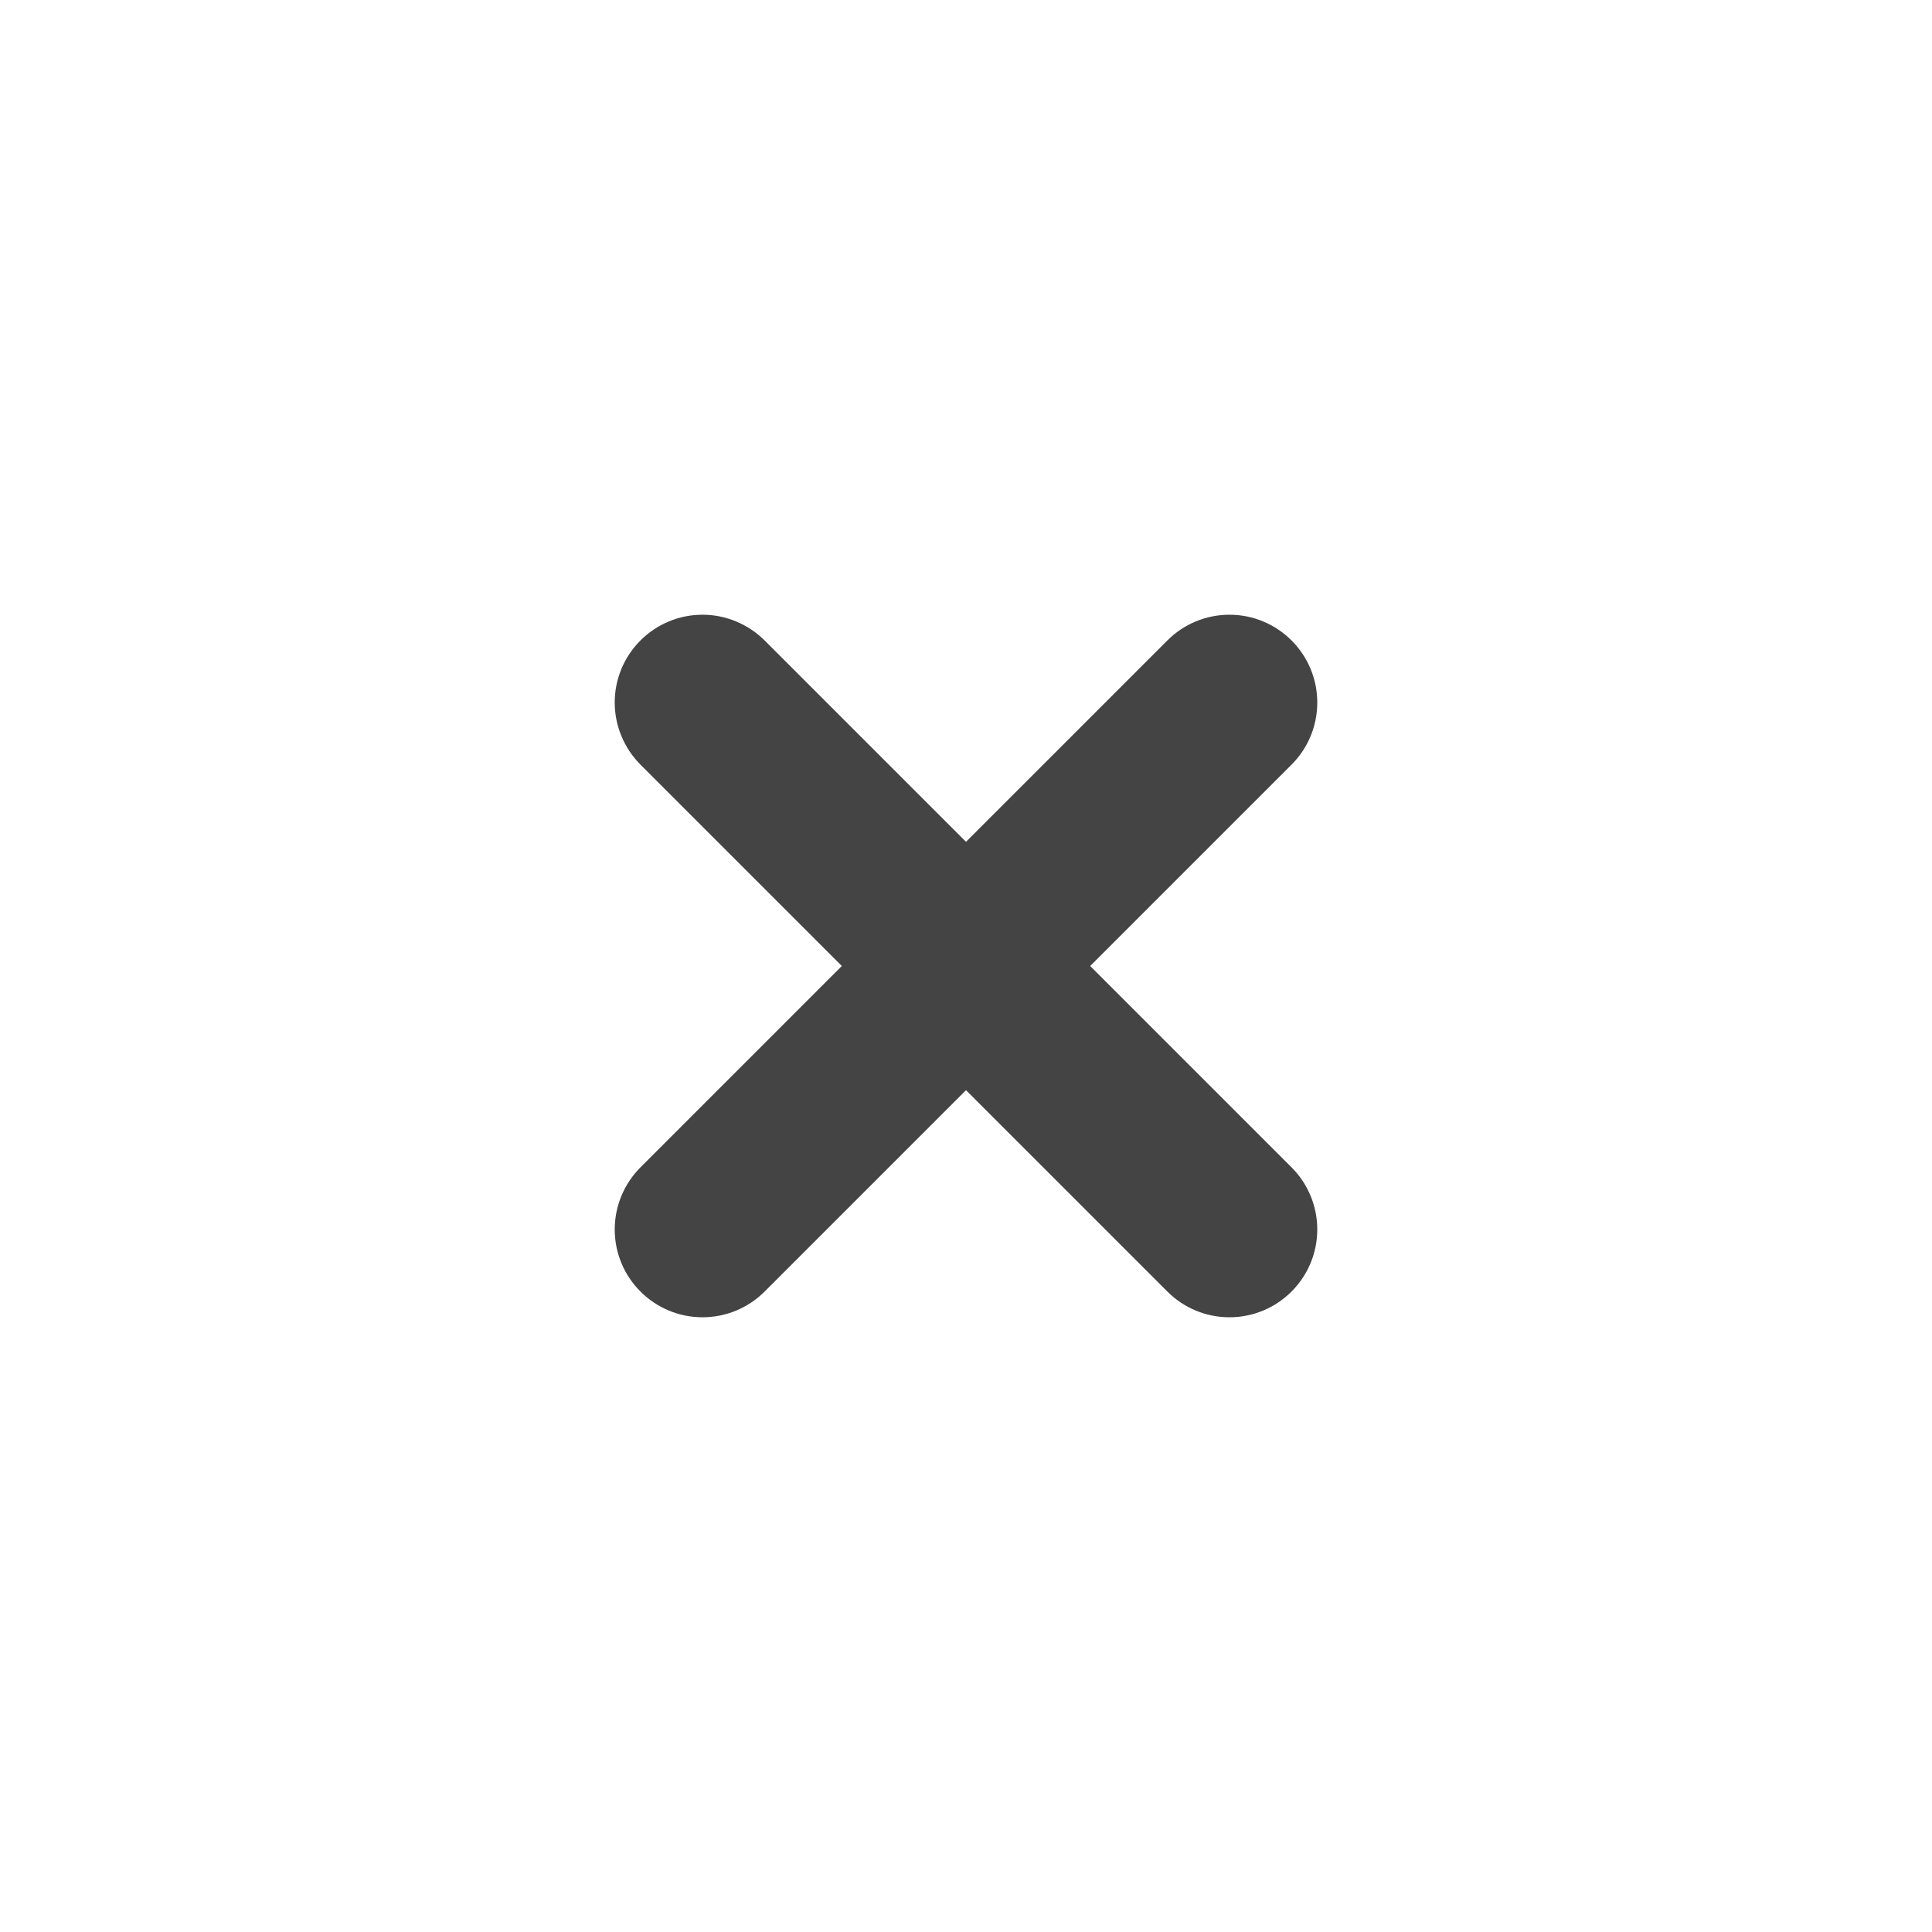
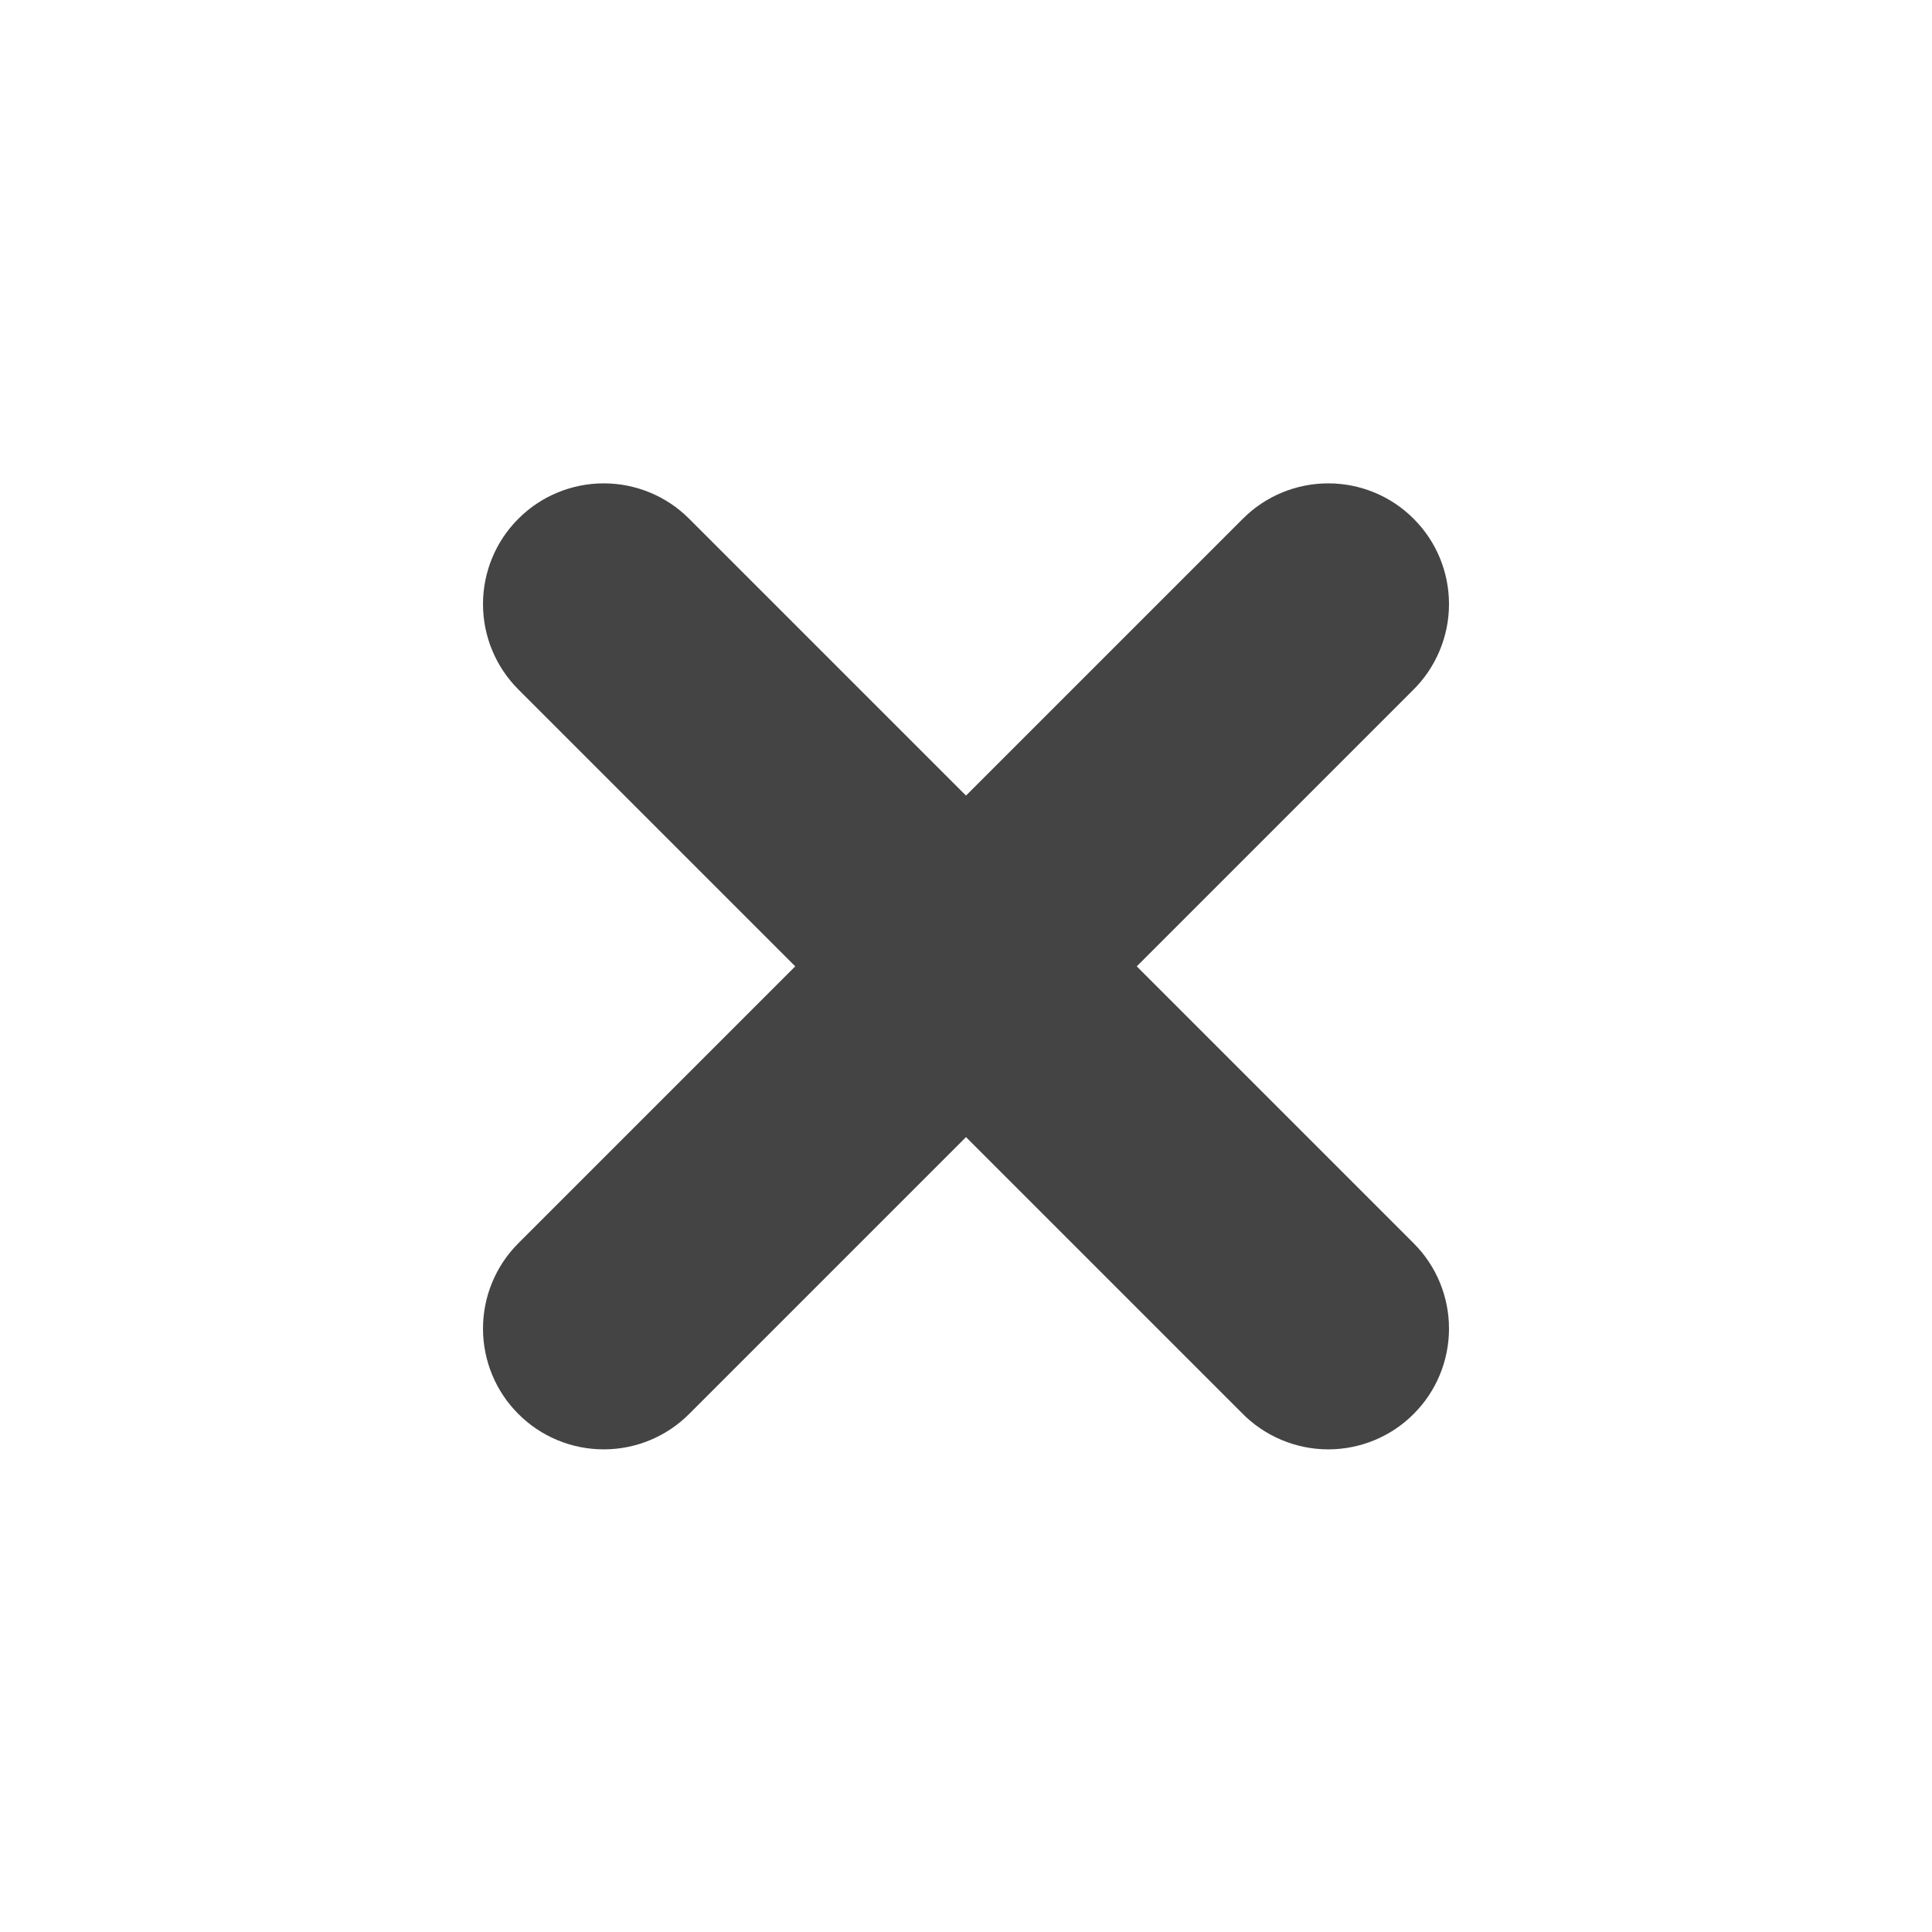
<svg xmlns="http://www.w3.org/2000/svg" width="22" height="22" version="1.1">
  <defs>
    <style id="current-color-scheme" type="text/css">
   .ColorScheme-Text { color:#444444; } .ColorScheme-Highlight { color:#4285f4; } .ColorScheme-NeutralText { color:#ff9800; } .ColorScheme-PositiveText { color:#4caf50; } .ColorScheme-NegativeText { color:#f44336; }
  </style>
  </defs>
-   <g transform="translate(3,3)">
-     <path style="fill:currentColor" class="ColorScheme-Text" d="M 5,4 C 4.448,4 4,4.448 4,5 4,5.265 4.106,5.519 4.293,5.707 L 10.293,11.707 C 10.48,11.895 10.735,12 11,12 11.552,12 12,11.552 12,11 12,10.735 11.895,10.48 11.707,10.293 L 5.707,4.293 C 5.519,4.106 5.265,4 5,4 Z" />
-     <path style="fill:currentColor" class="ColorScheme-Text" d="M 5,12 C 4.448,12 4,11.552 4,11 4,10.735 4.106,10.48 4.293,10.293 L 10.293,4.293 C 10.48,4.105 10.735,4 11,4 11.552,4 12,4.448 12,5 12,5.265 11.895,5.52 11.707,5.707 L 5.707,11.707 C 5.519,11.895 5.265,12 5,12 Z" />
+   <g transform="scale(1.375)">
+     <path style="fill:currentColor" class="ColorScheme-Text" d="M5 4.003C4.735 4.003 4.48 4.108 4.293 4.296C4.105 4.483 4 4.738 4 5.003C4 5.268 4.105 5.522 4.293 5.71L6.586 8.003L4.293 10.296C4.105 10.483 4 10.738 4 11.003C4 11.268 4.105 11.523 4.293 11.71C4.48 11.898 4.735 12.003 5 12.003C5.265 12.003 5.52 11.898 5.707 11.71L8 9.417L10.283 11.7C10.376 11.796 10.488 11.872 10.611 11.924C10.734 11.976 10.866 12.003 11 12.003C11.265 12.003 11.52 11.898 11.707 11.71C11.895 11.523 12 11.268 12 11.003C12 10.738 11.895 10.483 11.707 10.296L9.414 8.003L11.697 5.72C11.793 5.627 11.869 5.515 11.921 5.392C11.973 5.269 12 5.137 12 5.003C12 4.738 11.895 4.483 11.707 4.296C11.52 4.108 11.265 4.003 11 4.003C10.735 4.003 10.48 4.108 10.293 4.296L8 6.589L5.717 4.306C5.714 4.303 5.71 4.299 5.707 4.296C5.52 4.108 5.265 4.003 5 4.003Z" />
  </g>
</svg>
